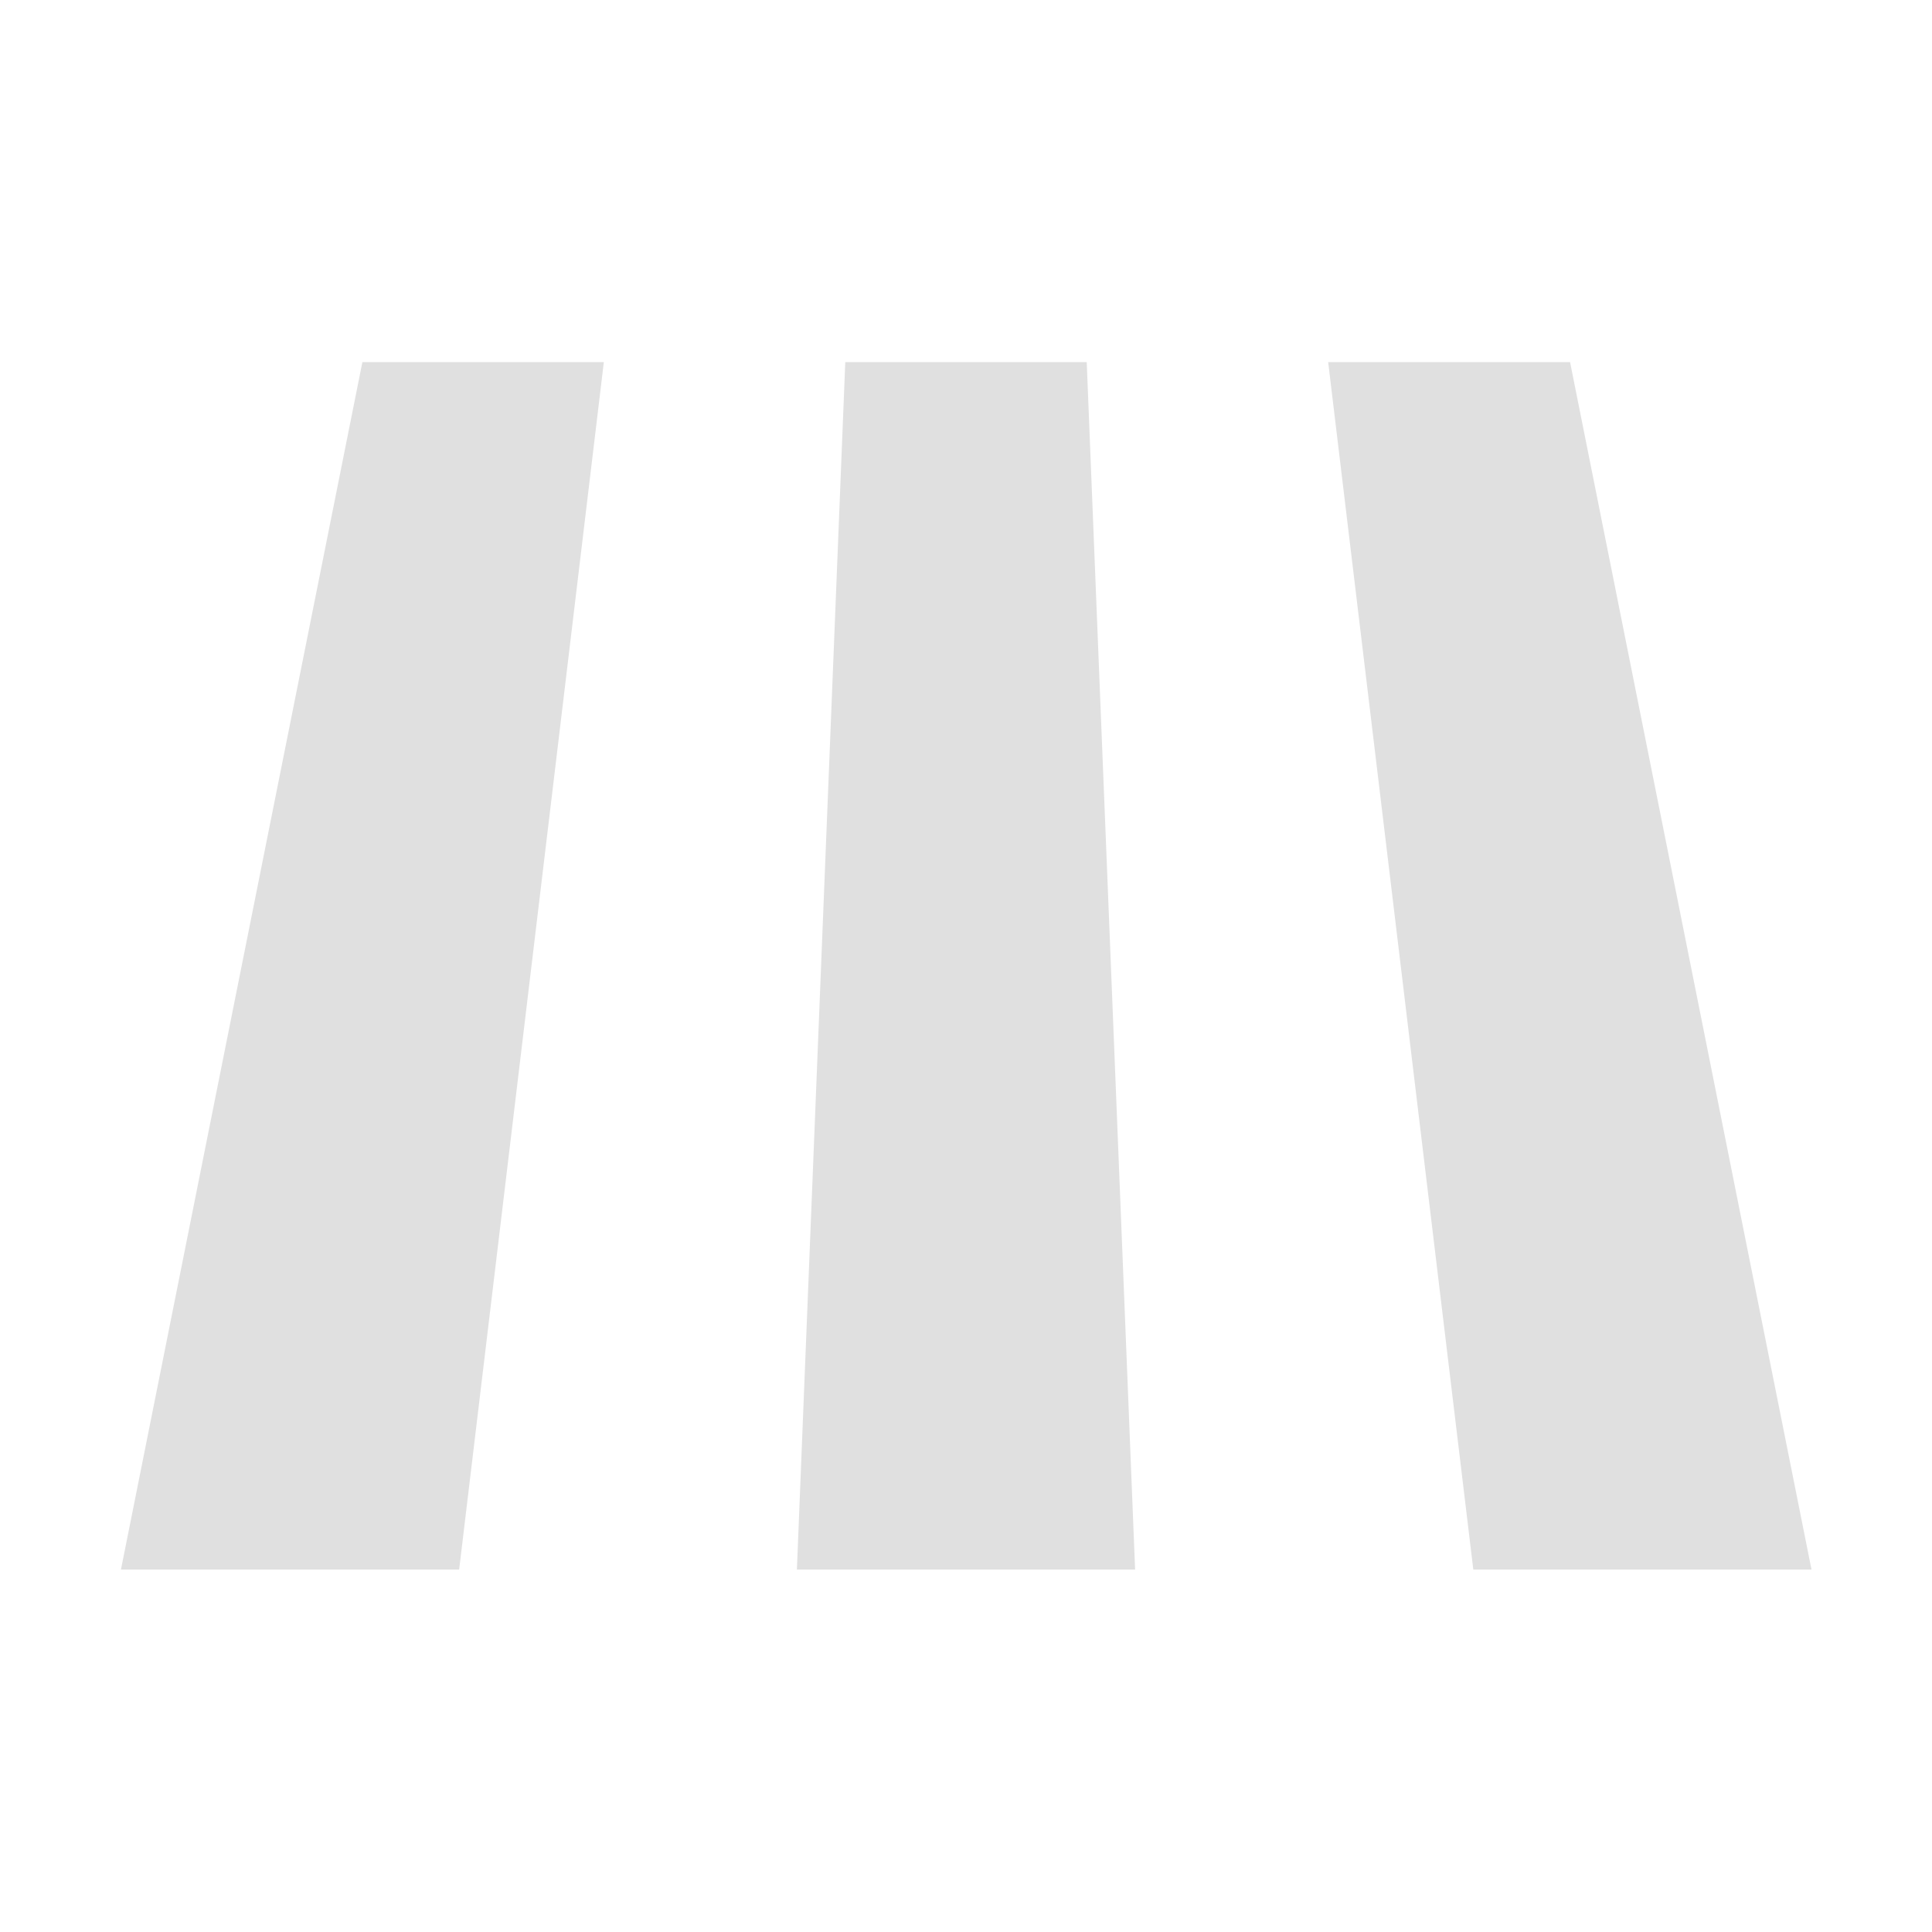
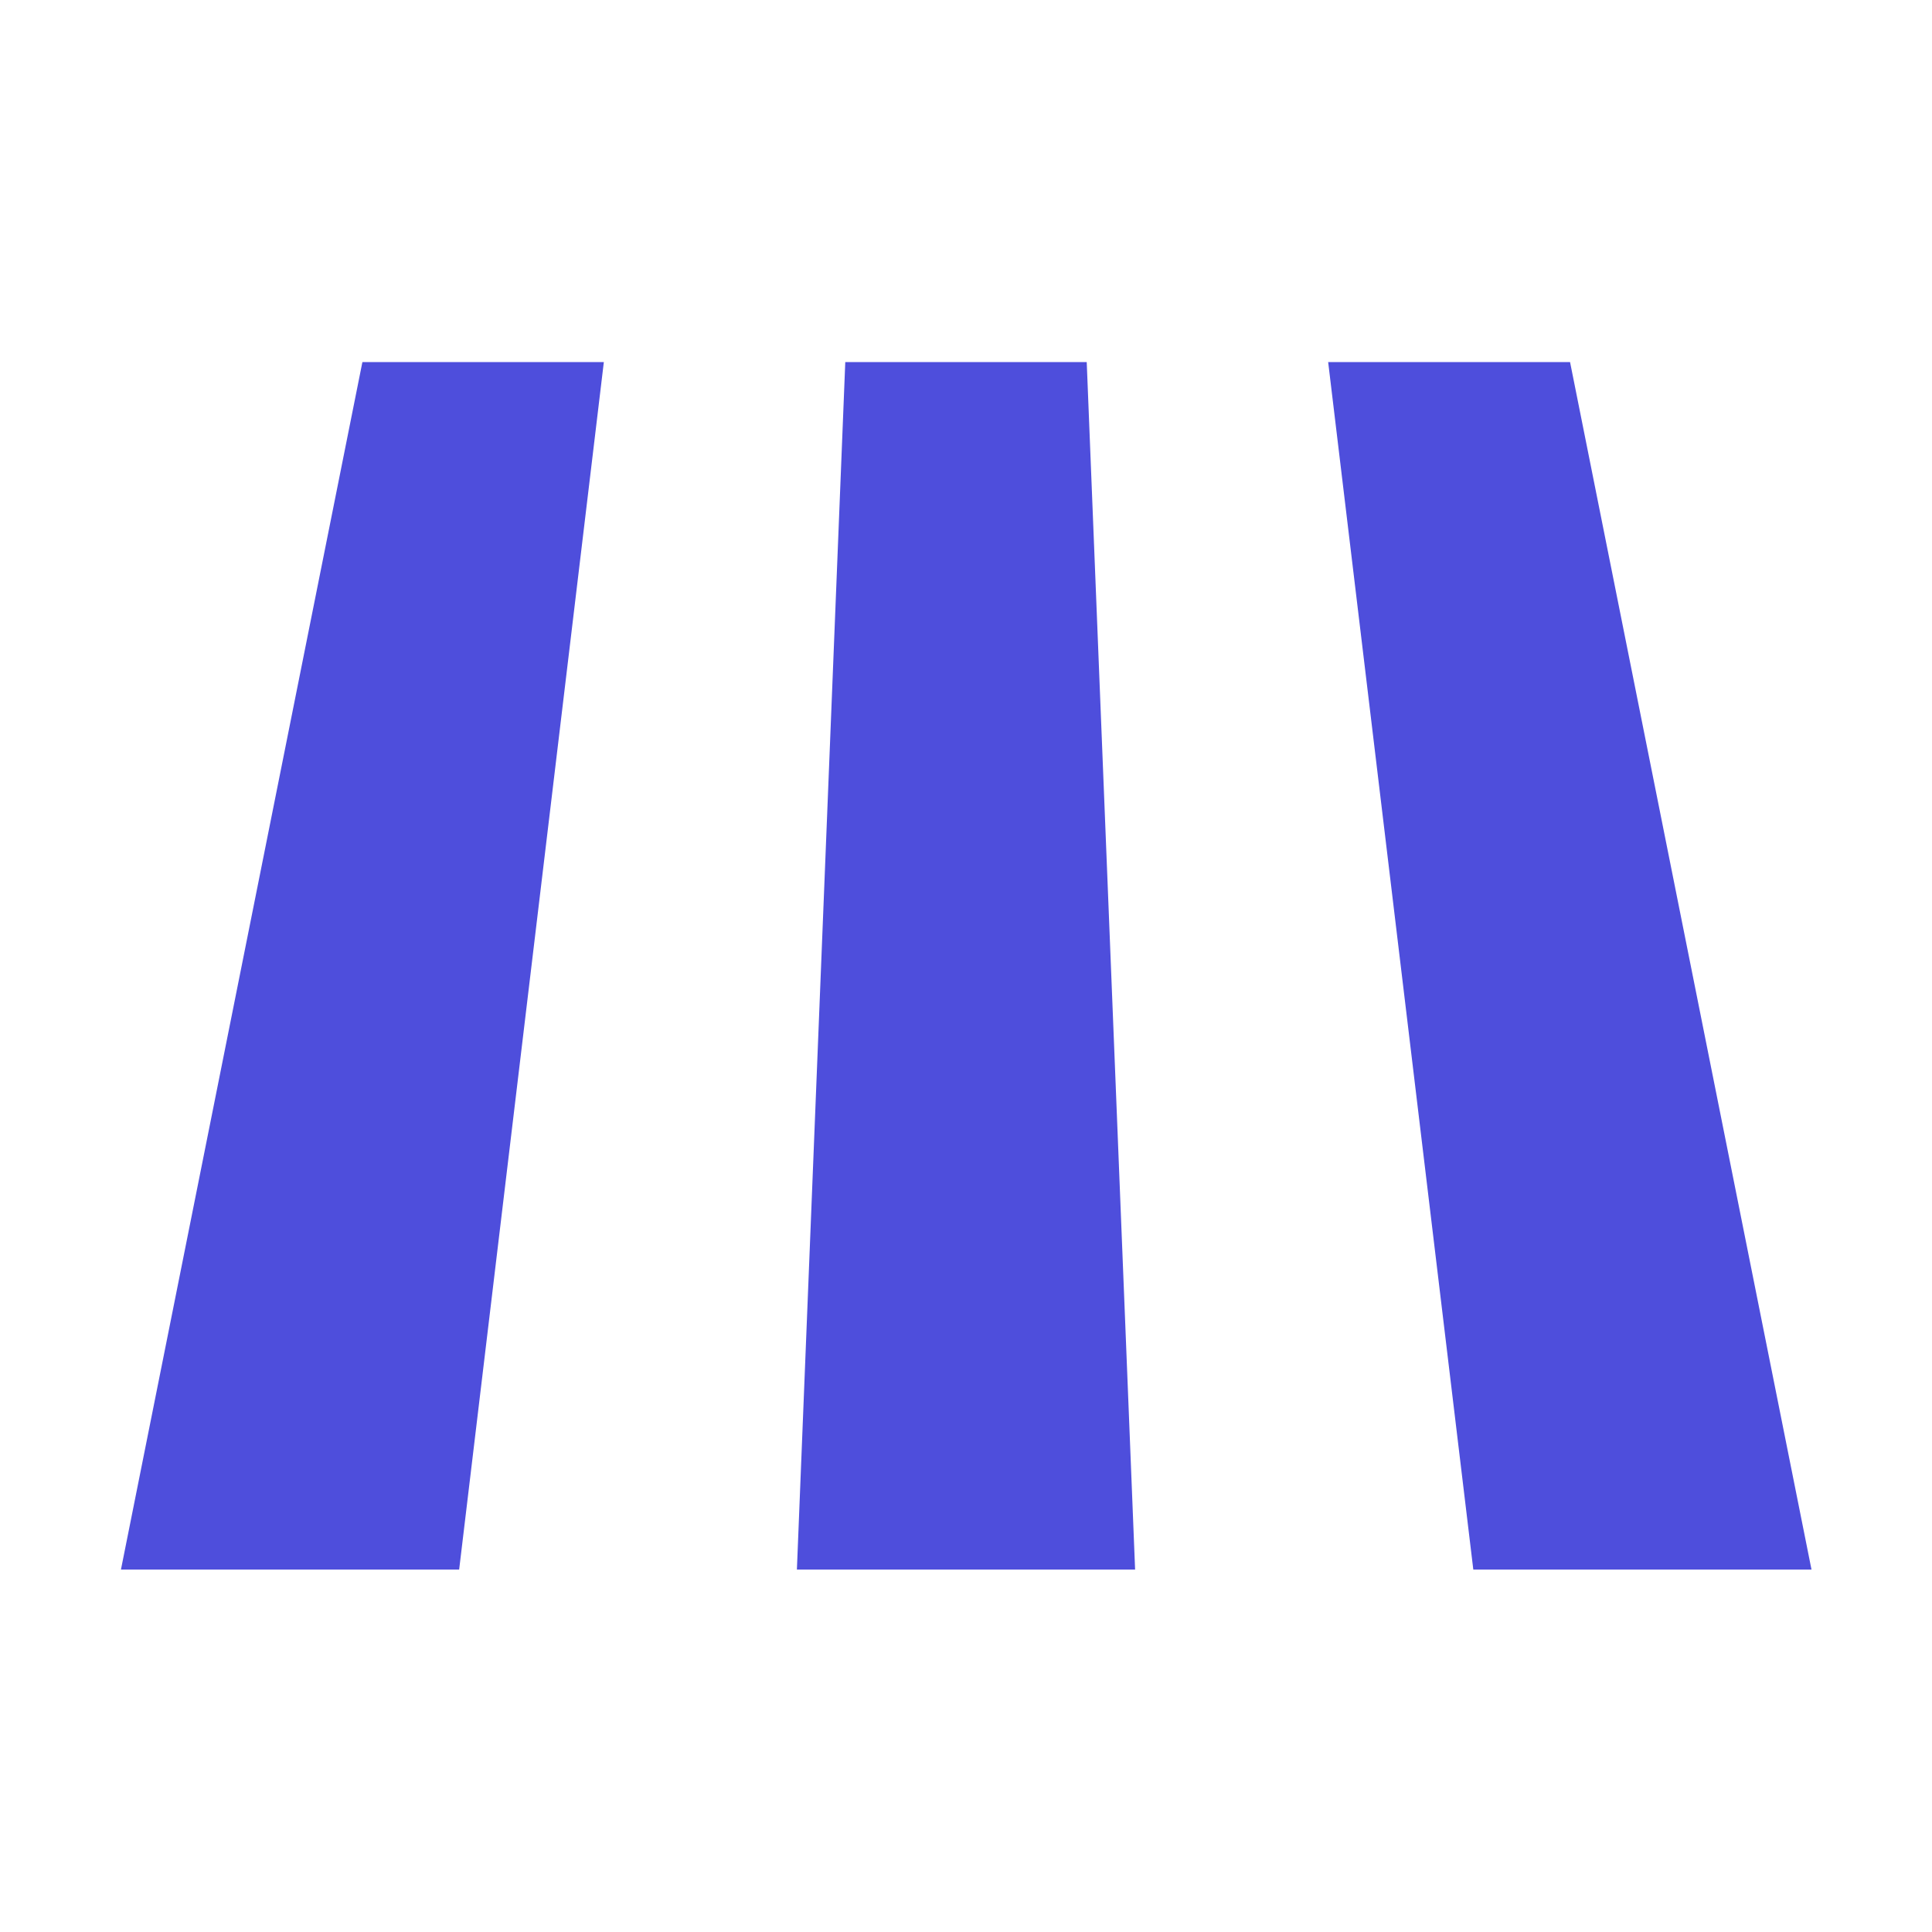
<svg xmlns="http://www.w3.org/2000/svg" height="16" viewBox="0 0 4.233 4.233" width="16">
-   <path d="m.794 1.058-.529 2.381h.741l.317-2.381zm1.058 0-.106 2.381h.741l-.106-2.381zm1.058 0 .318 2.381h.741l-.529-2.381z" fill="#e0e0e0" stroke-linecap="round" stroke-linejoin="round" stroke-width="2" transform="matrix(1 0 0 1.111111 0 -.382176)" />
+   <path d="m.794 1.058-.529 2.381h.741l.317-2.381zm1.058 0-.106 2.381h.741l-.106-2.381zm1.058 0 .318 2.381h.741l-.529-2.381z" fill="#4e4edc" stroke-linecap="round" stroke-linejoin="round" stroke-width="2" transform="matrix(1 0 0 1.111111 0 -.382176)" />
</svg>
